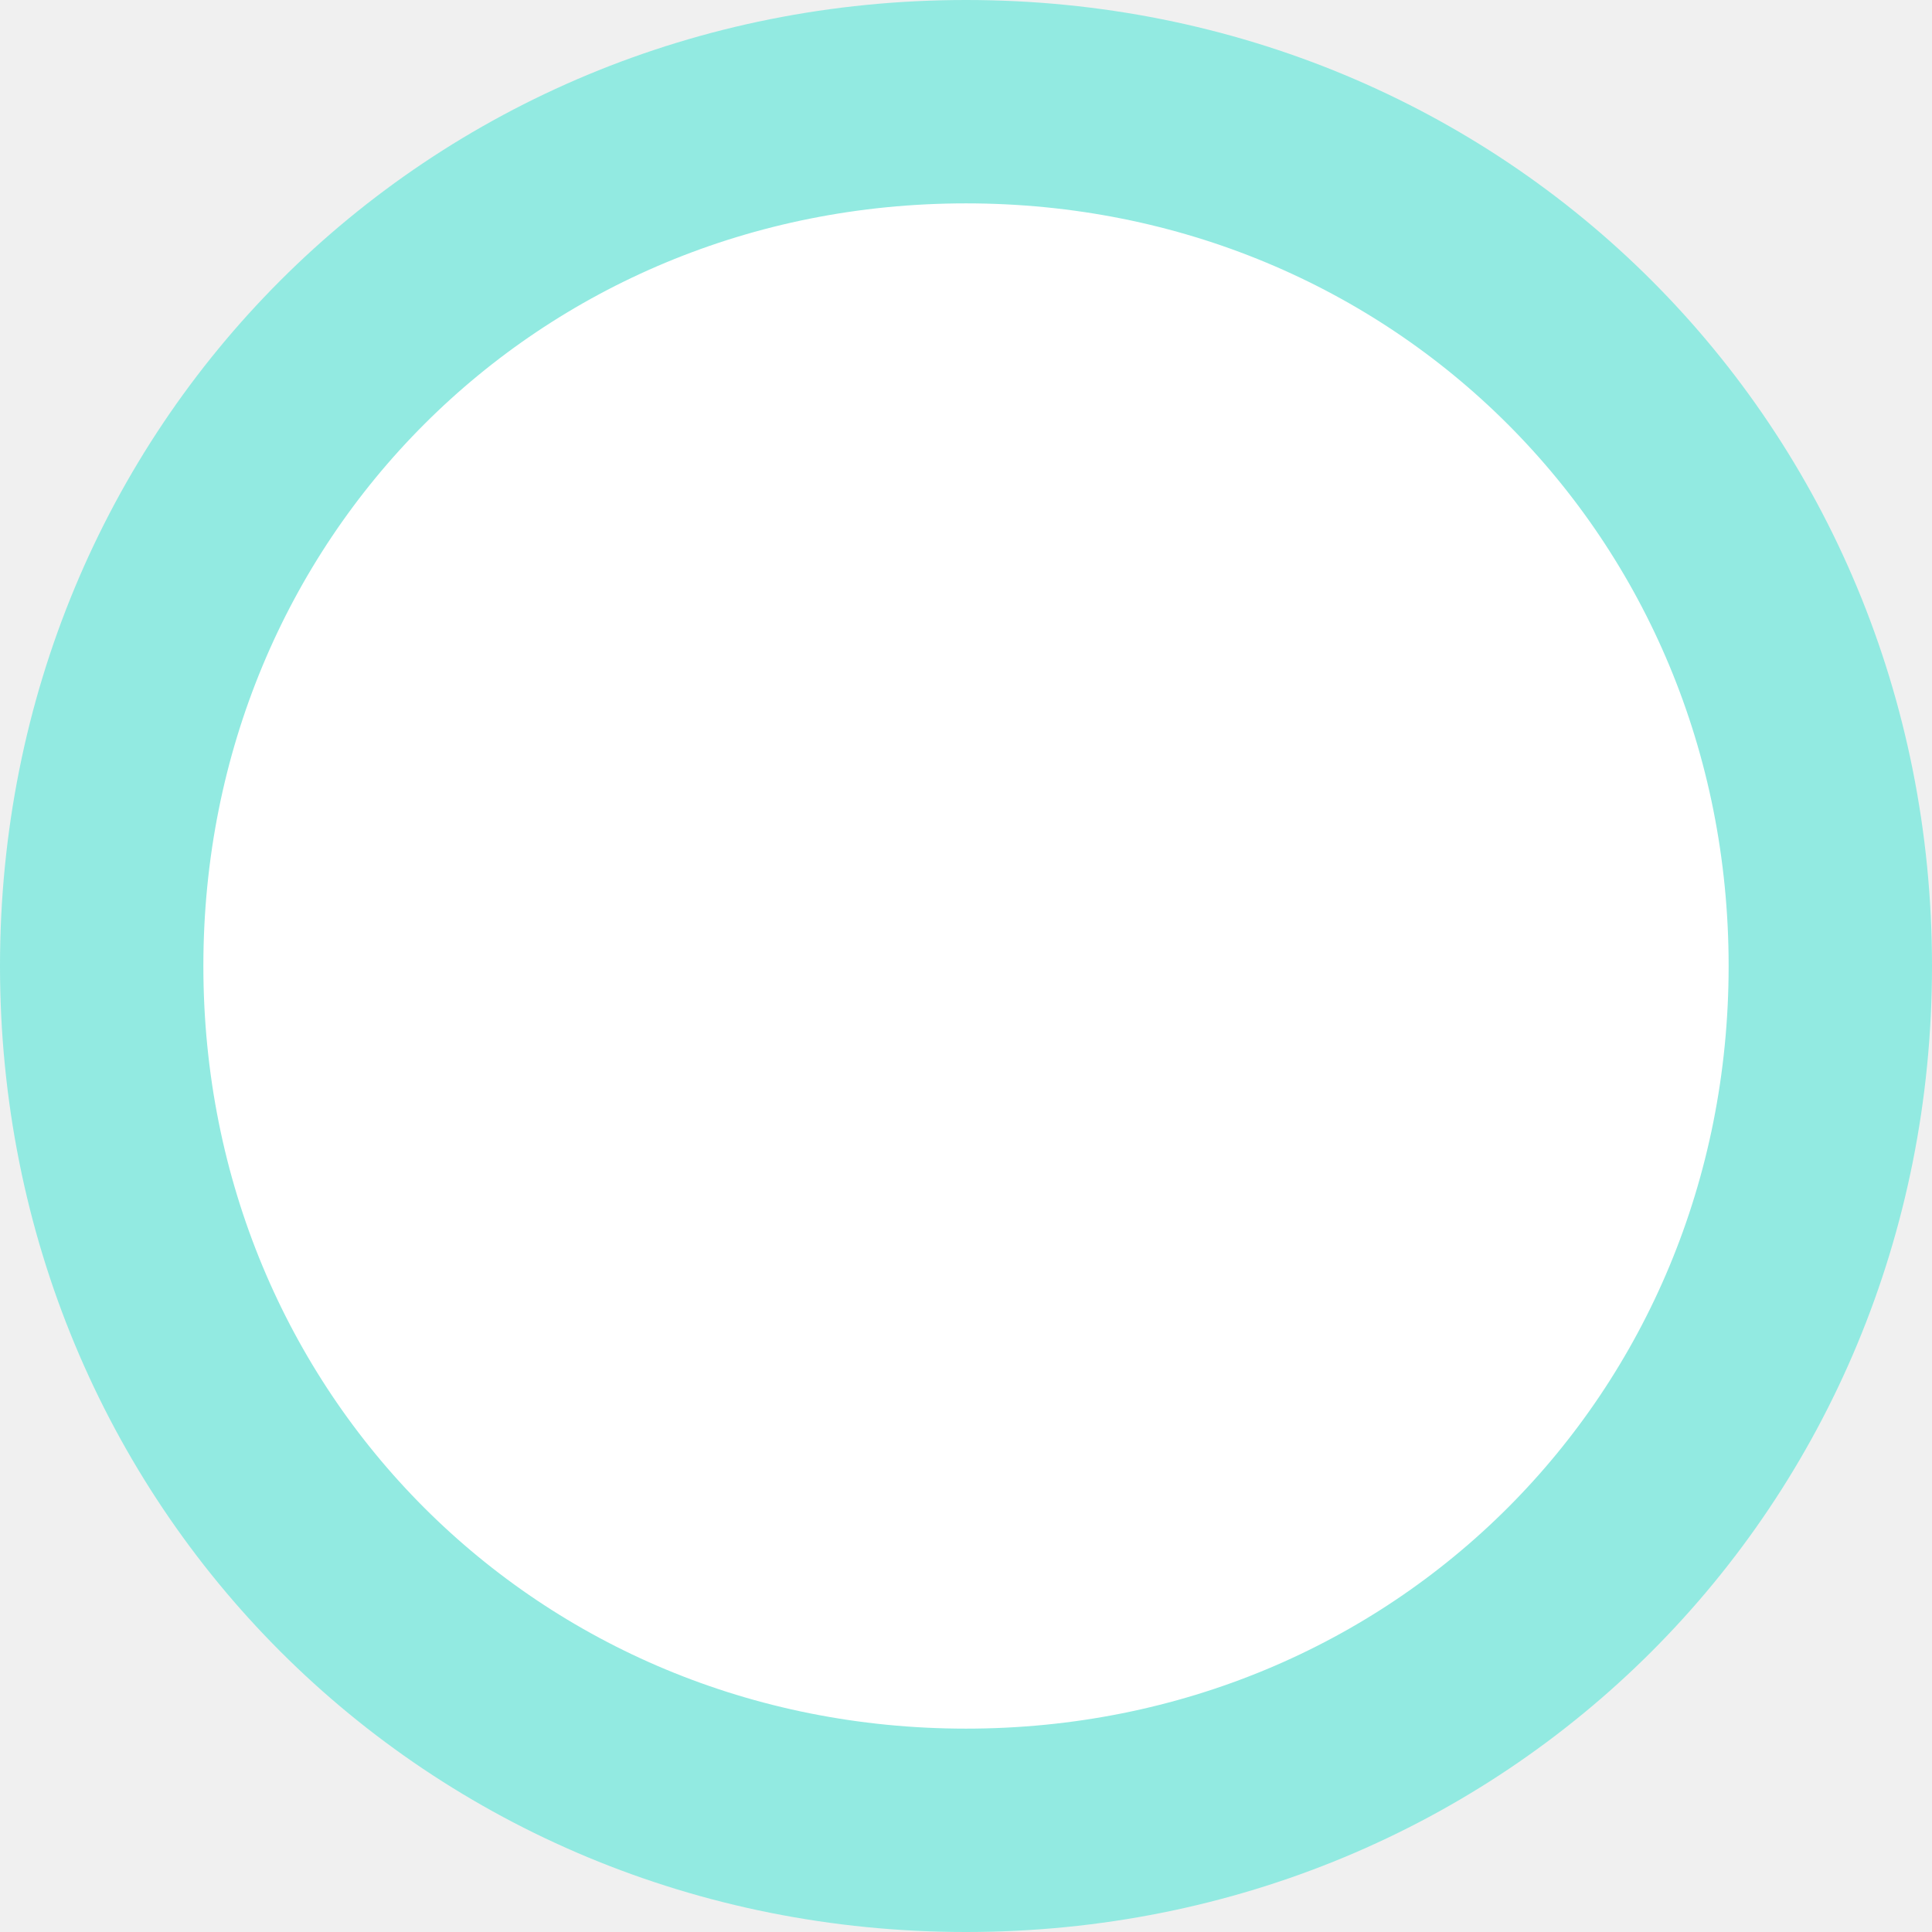
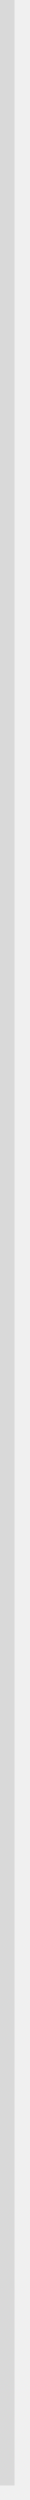
- <svg xmlns="http://www.w3.org/2000/svg" version="1.1" width="19px" height="19px">
-   <g transform="matrix(1 0 0 1 -1501 -170 )">
-     <path d="M 1510.5 171  C 1515.26 171  1519 174.74  1519 179.5  C 1519 184.26  1515.26 188  1510.5 188  C 1505.74 188  1502 184.26  1502 179.5  C 1502 174.74  1505.74 171  1510.5 171  Z " fill-rule="nonzero" fill="#ffffff" stroke="none" />
-     <path d="M 1510.5 171  C 1515.26 171  1519 174.74  1519 179.5  C 1519 184.26  1515.26 188  1510.5 188  C 1505.74 188  1502 184.26  1502 179.5  C 1502 174.74  1505.74 171  1510.5 171  Z " stroke-width="2" stroke="#92eae1" fill="none" />
+ <svg xmlns="http://www.w3.org/2000/svg" version="1.1" width="2px" height="172px">
+   <g transform="matrix(1 0 0 1 -1510 -342 )">
+     <path d="M 1510.5 342  L 1510.5 513  " stroke-width="1" stroke="#d9d9d9" fill="none" />
  </g>
</svg>
